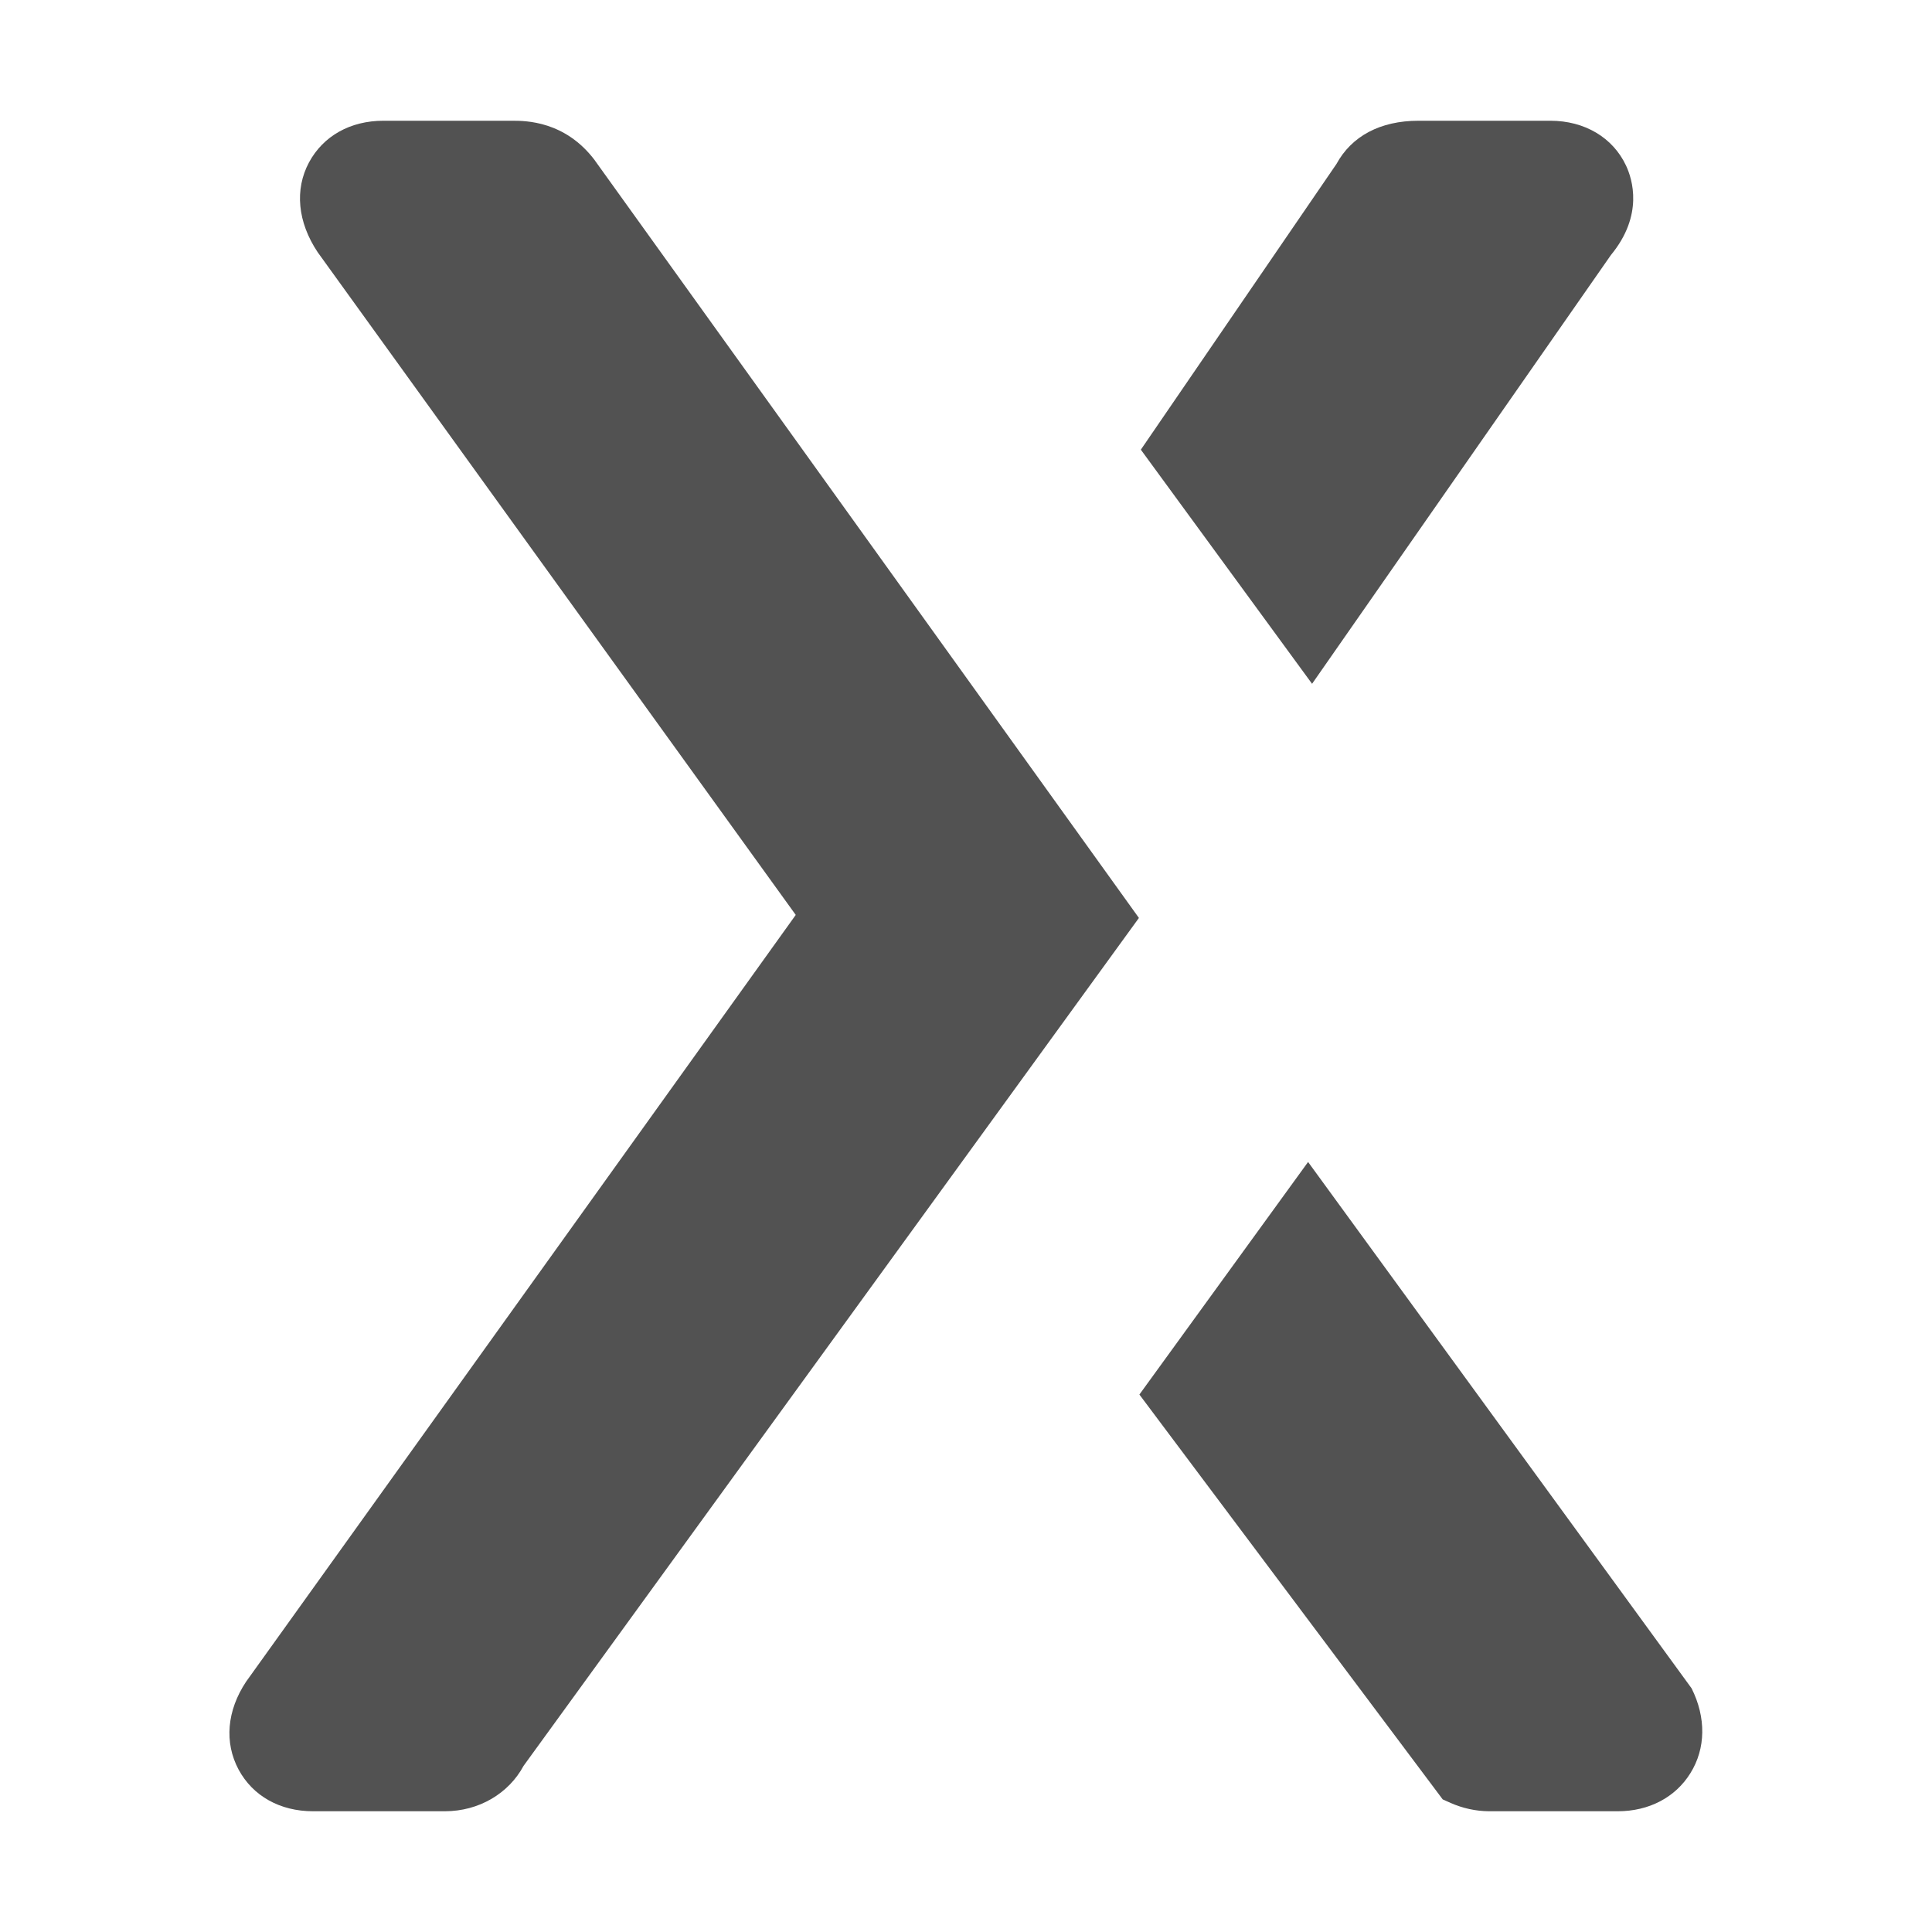
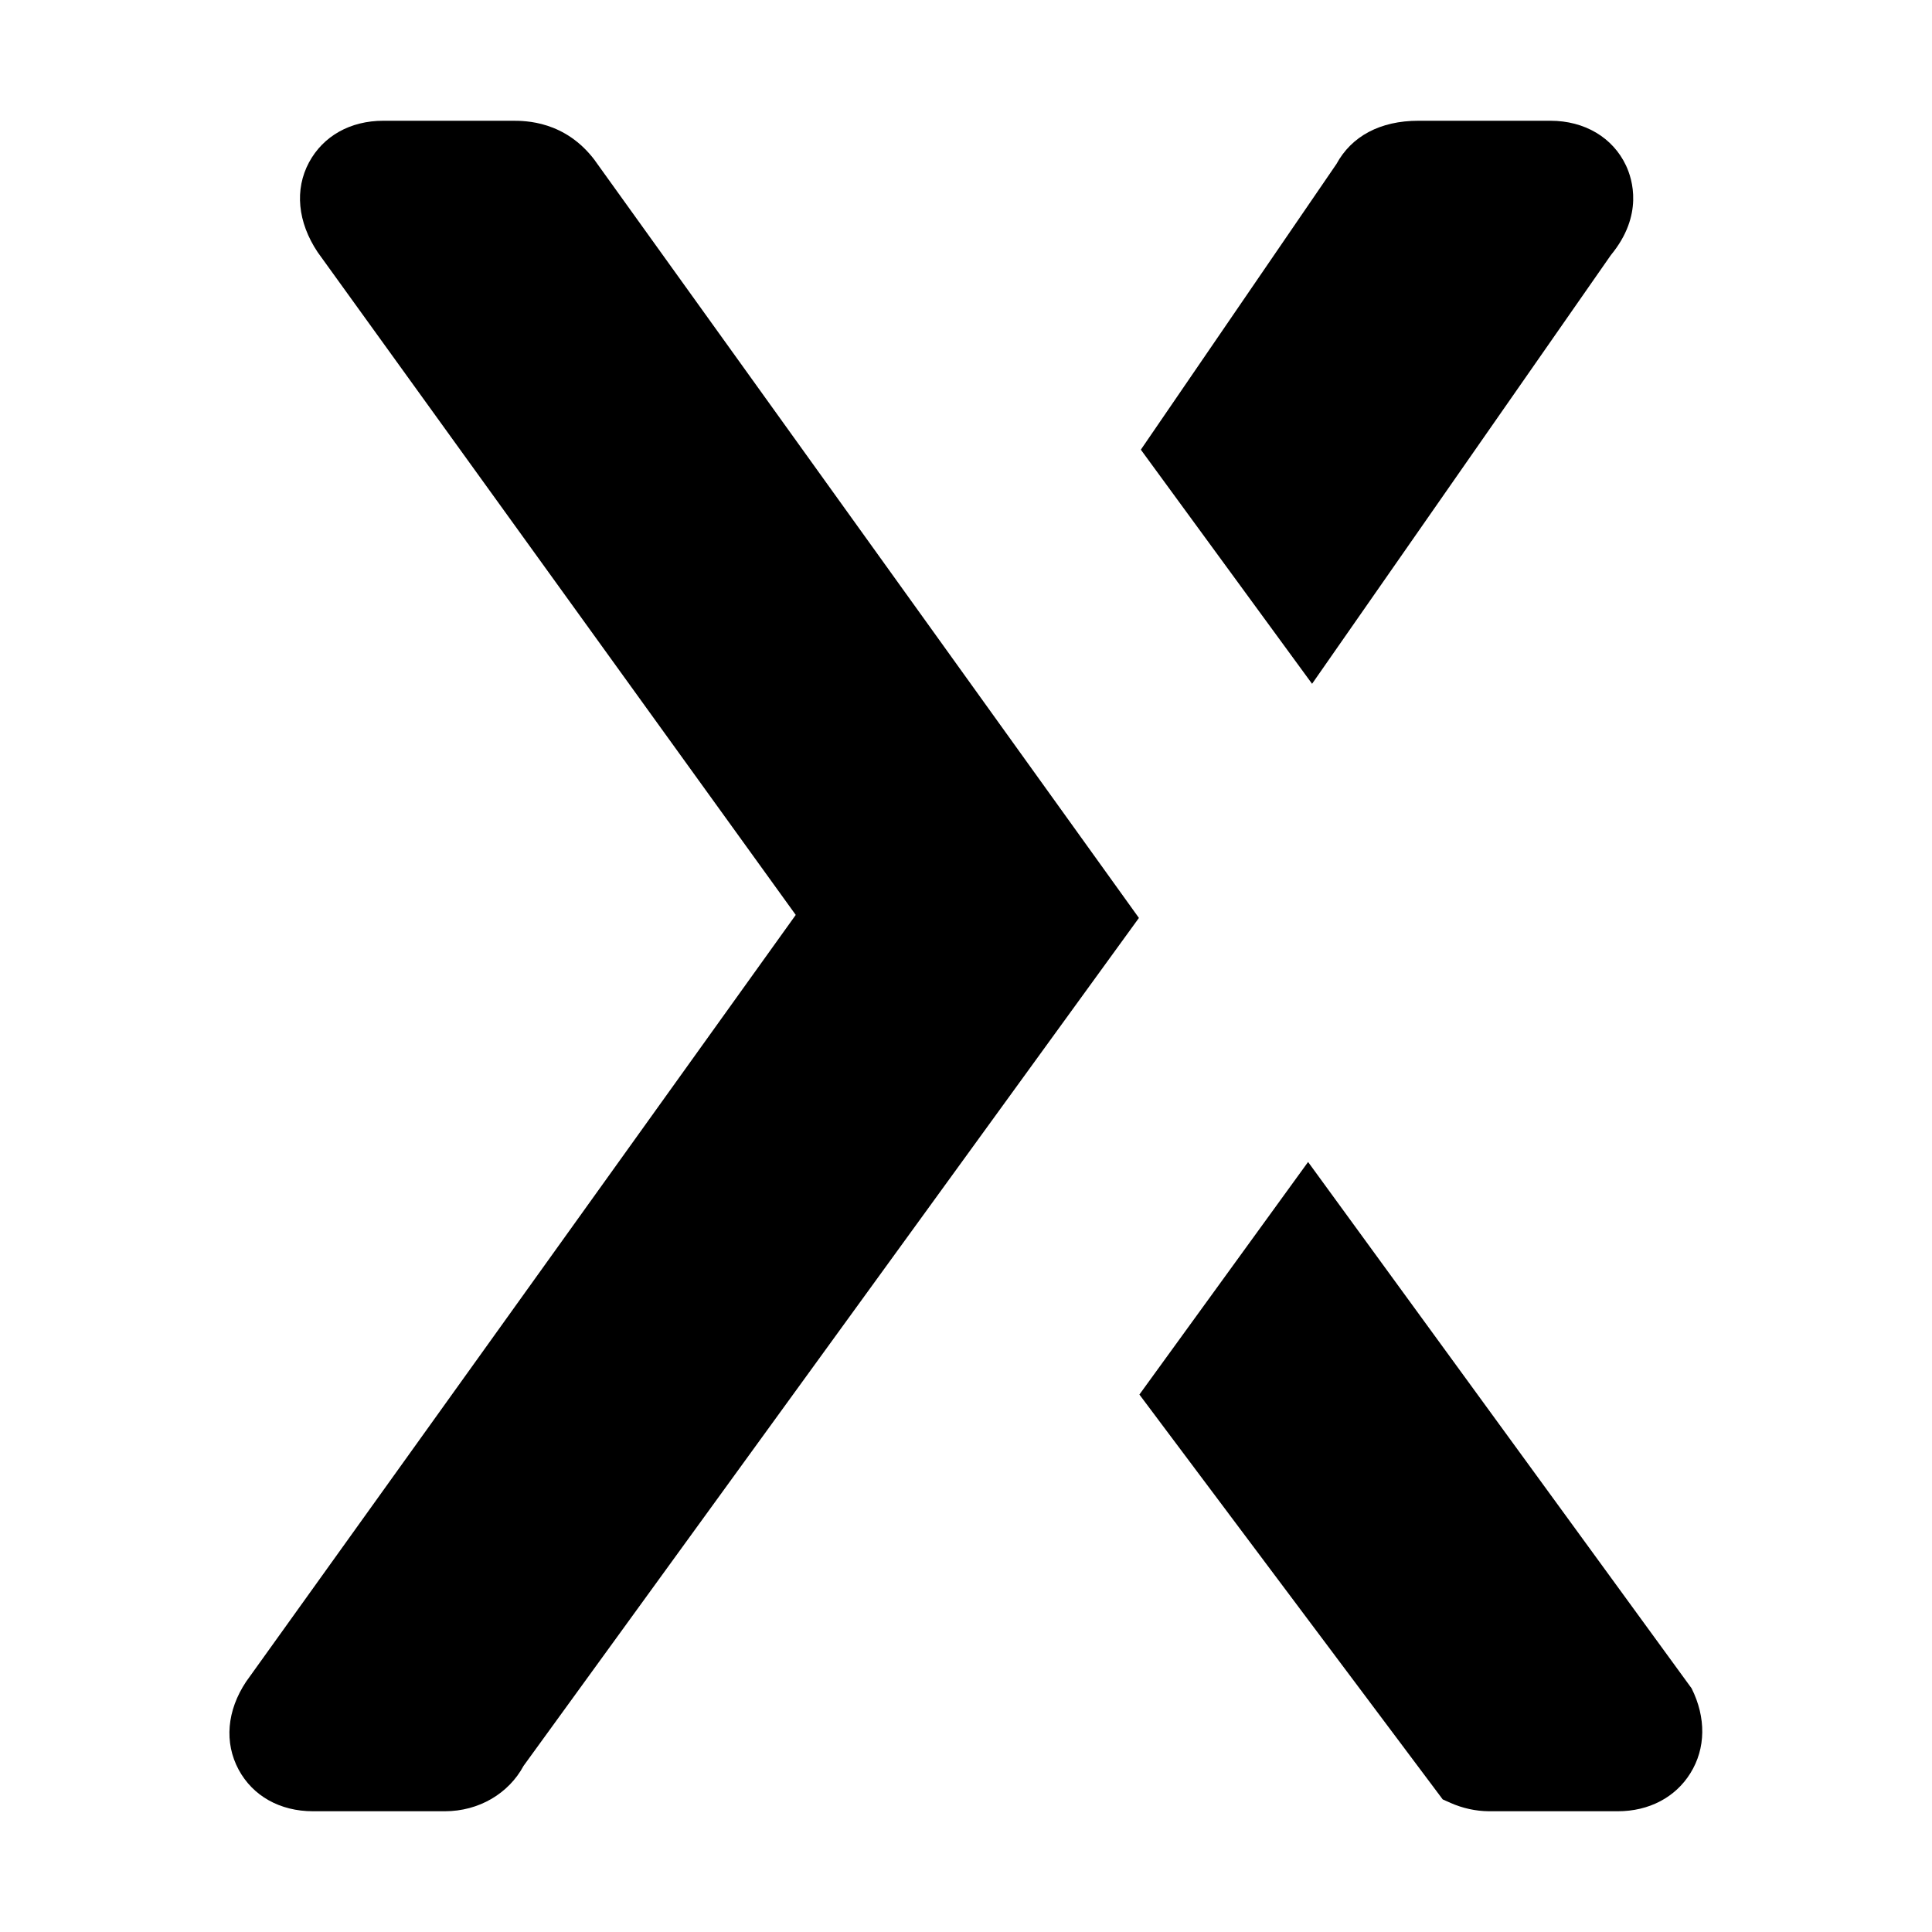
<svg xmlns="http://www.w3.org/2000/svg" width="16" height="16" viewBox="0 0 16 16" fill="none">
  <g clip-path="url(#clip0_38_4)">
-     <rect width="16" height="16" fill="none" />
-     <path fill-rule="evenodd" clip-rule="evenodd" d="M13.466 1.371C13.357 1.139 13.123 1 12.84 1H11.747C11.43 1 11.193 1.128 11.068 1.358L9.448 3.724L10.866 5.663L13.341 2.112C13.613 1.782 13.519 1.484 13.466 1.371" fill="#525252" />
-     <path fill-rule="evenodd" clip-rule="evenodd" d="M4.928 1.331L4.927 1.329C4.68 1 4.351 1 4.243 1H3.175C2.901 1 2.677 1.126 2.559 1.345C2.439 1.569 2.464 1.839 2.631 2.089L6.59 7.577L2.038 13.927C1.879 14.166 1.856 14.431 1.976 14.655C2.094 14.874 2.319 15 2.592 15H3.684C3.965 15 4.212 14.854 4.336 14.624L9.432 7.602L4.928 1.331Z" fill="#525252" />
-     <path fill-rule="evenodd" clip-rule="evenodd" d="M14.009 13.982L10.833 9.623L9.436 11.549L11.948 14.902L12.013 14.931C12.113 14.975 12.22 14.999 12.33 15H13.398C13.656 15 13.875 14.885 13.999 14.685C14.127 14.48 14.13 14.224 14.009 13.982" fill="#525252" />
+     <path fill-rule="evenodd" clip-rule="evenodd" d="M13.466 1.371C13.357 1.139 13.123 1 12.84 1H11.747C11.43 1 11.193 1.128 11.068 1.358L9.448 3.724L10.866 5.663L13.341 2.112C13.613 1.782 13.519 1.484 13.466 1.371" fill="#000000" />
+     <path fill-rule="evenodd" clip-rule="evenodd" d="M4.928 1.331L4.927 1.329C4.68 1 4.351 1 4.243 1H3.175C2.901 1 2.677 1.126 2.559 1.345C2.439 1.569 2.464 1.839 2.631 2.089L6.59 7.577L2.038 13.927C1.879 14.166 1.856 14.431 1.976 14.655C2.094 14.874 2.319 15 2.592 15H3.684C3.965 15 4.212 14.854 4.336 14.624L9.432 7.602L4.928 1.331Z" fill="#000000" />
+     <path fill-rule="evenodd" clip-rule="evenodd" d="M14.009 13.982L10.833 9.623L9.436 11.549L11.948 14.902L12.013 14.931C12.113 14.975 12.22 14.999 12.33 15H13.398C13.656 15 13.875 14.885 13.999 14.685C14.127 14.48 14.13 14.224 14.009 13.982" fill="#000000" />
  </g>
-   <defs>
-     <clipPath id="clip0_38_4">
-       <rect width="16" height="16" fill="none" />
-     </clipPath>
-   </defs>
</svg>
